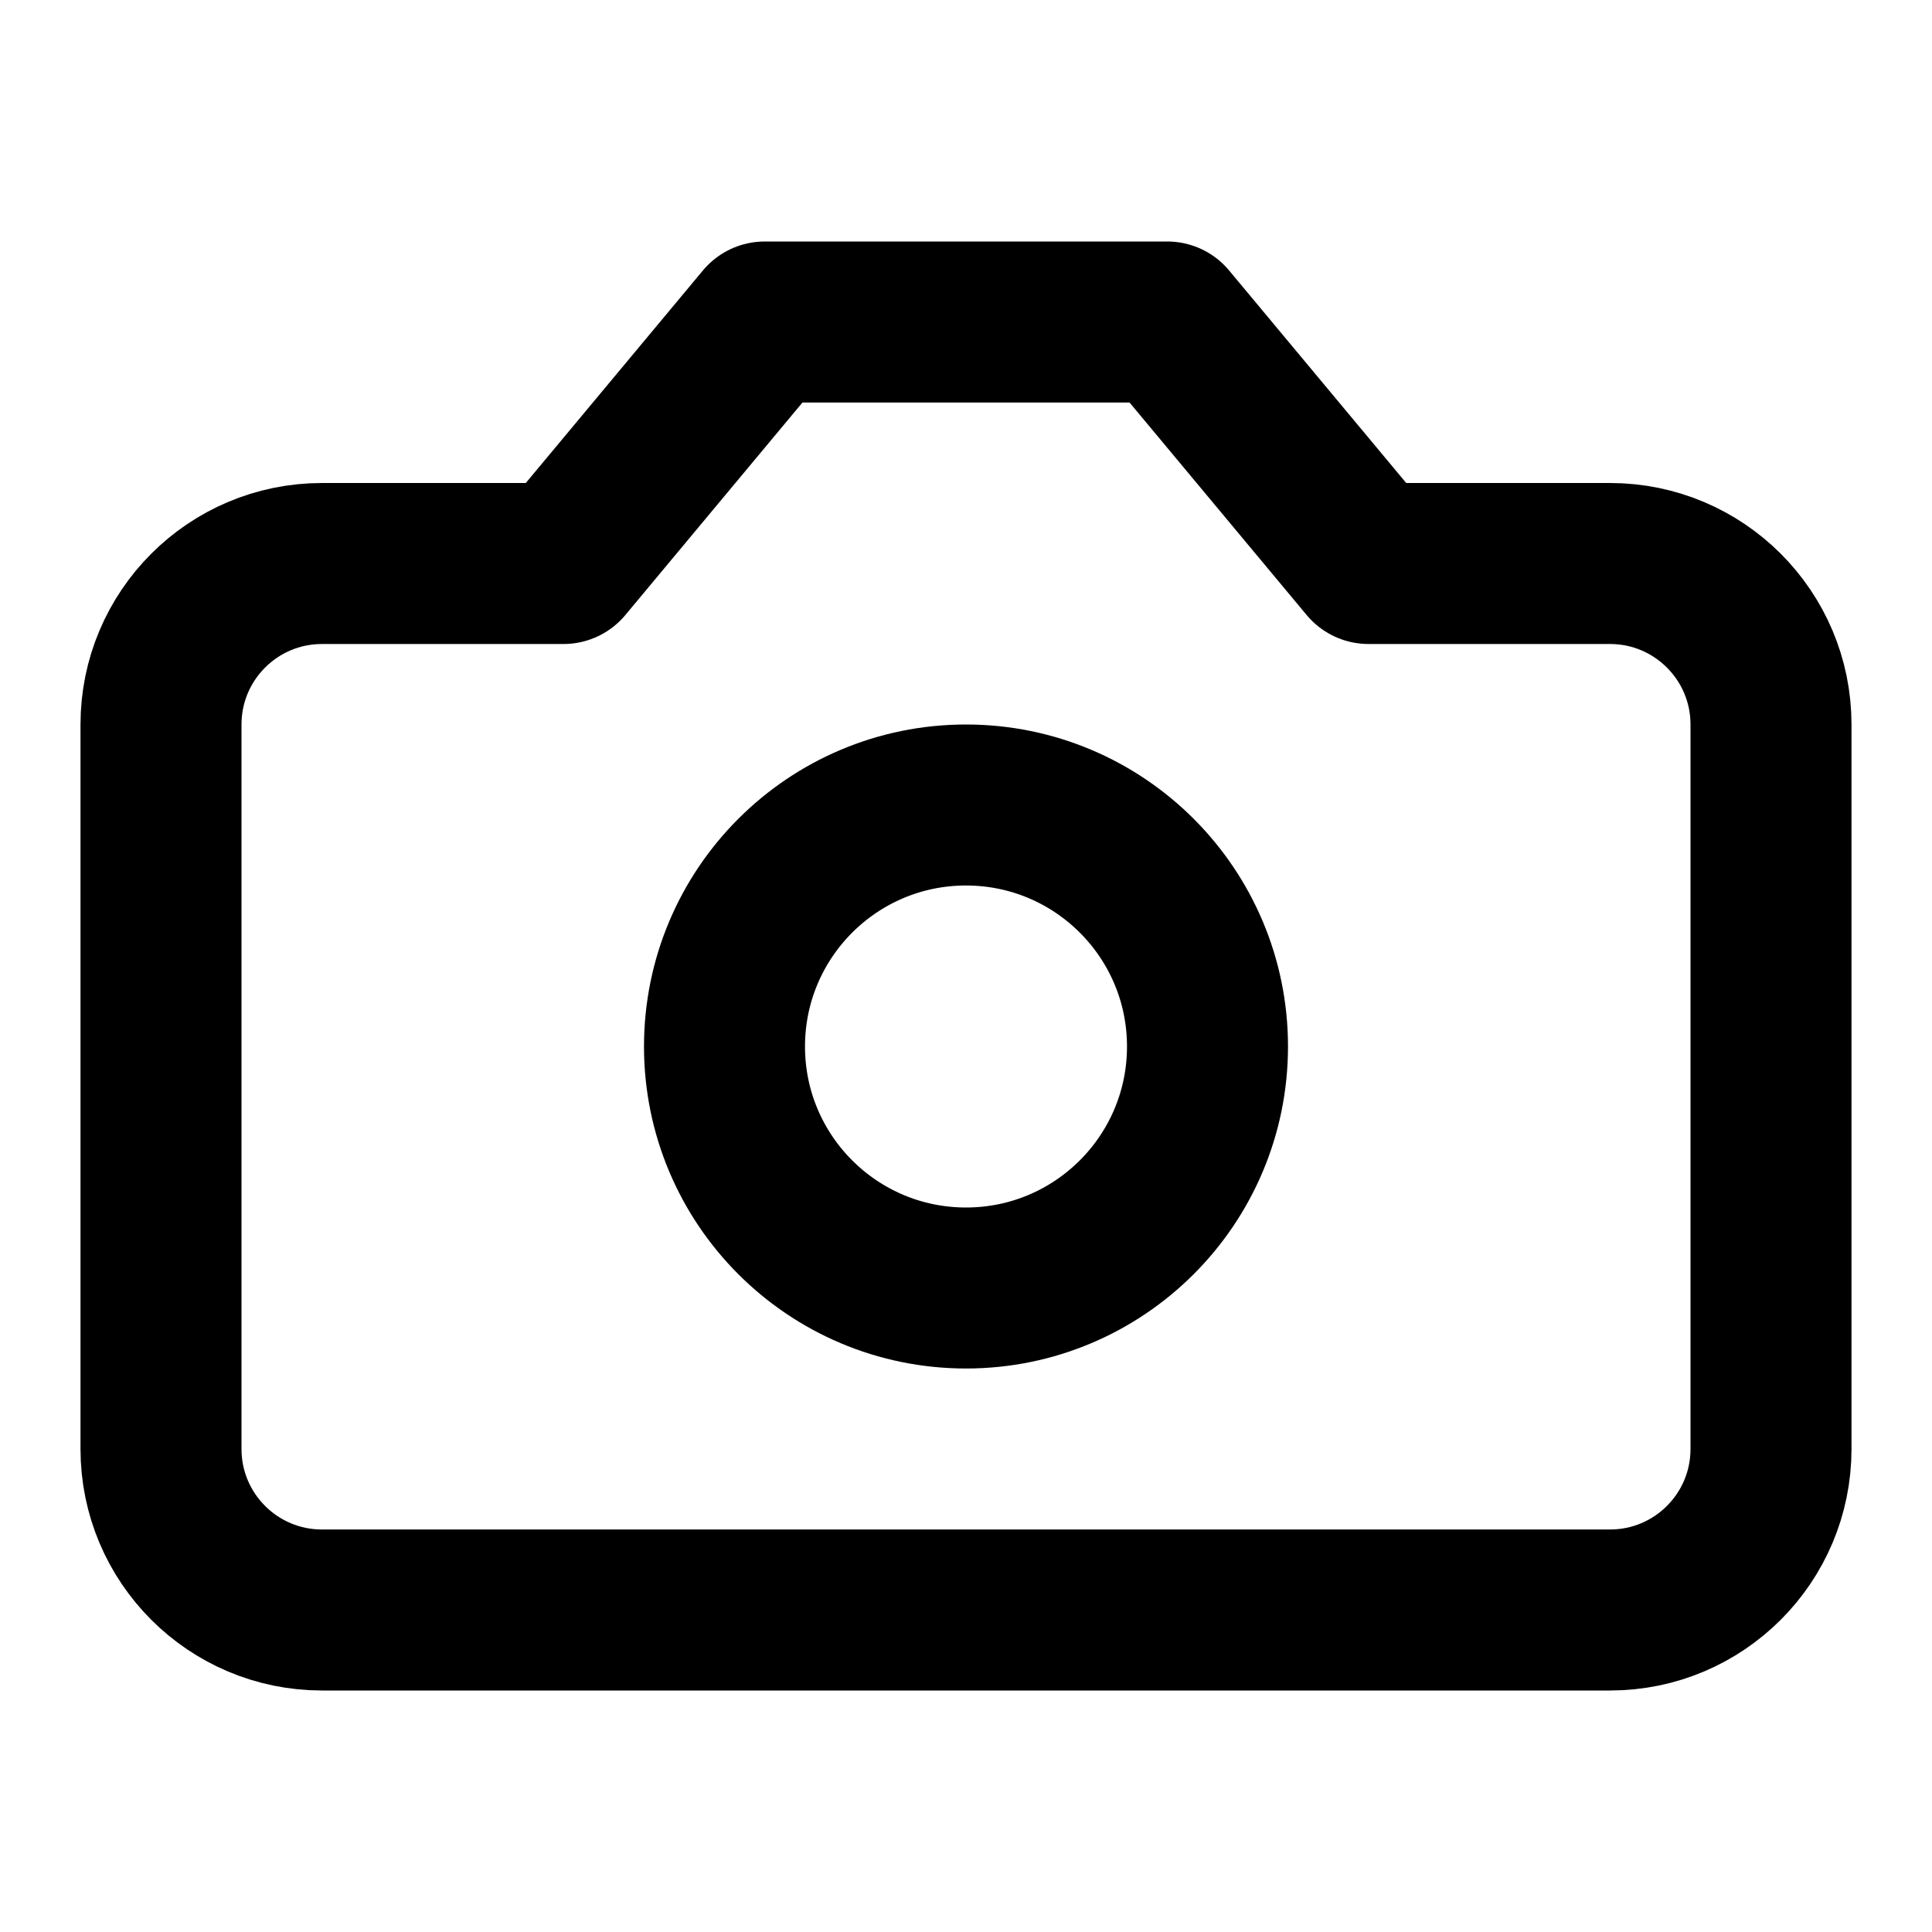
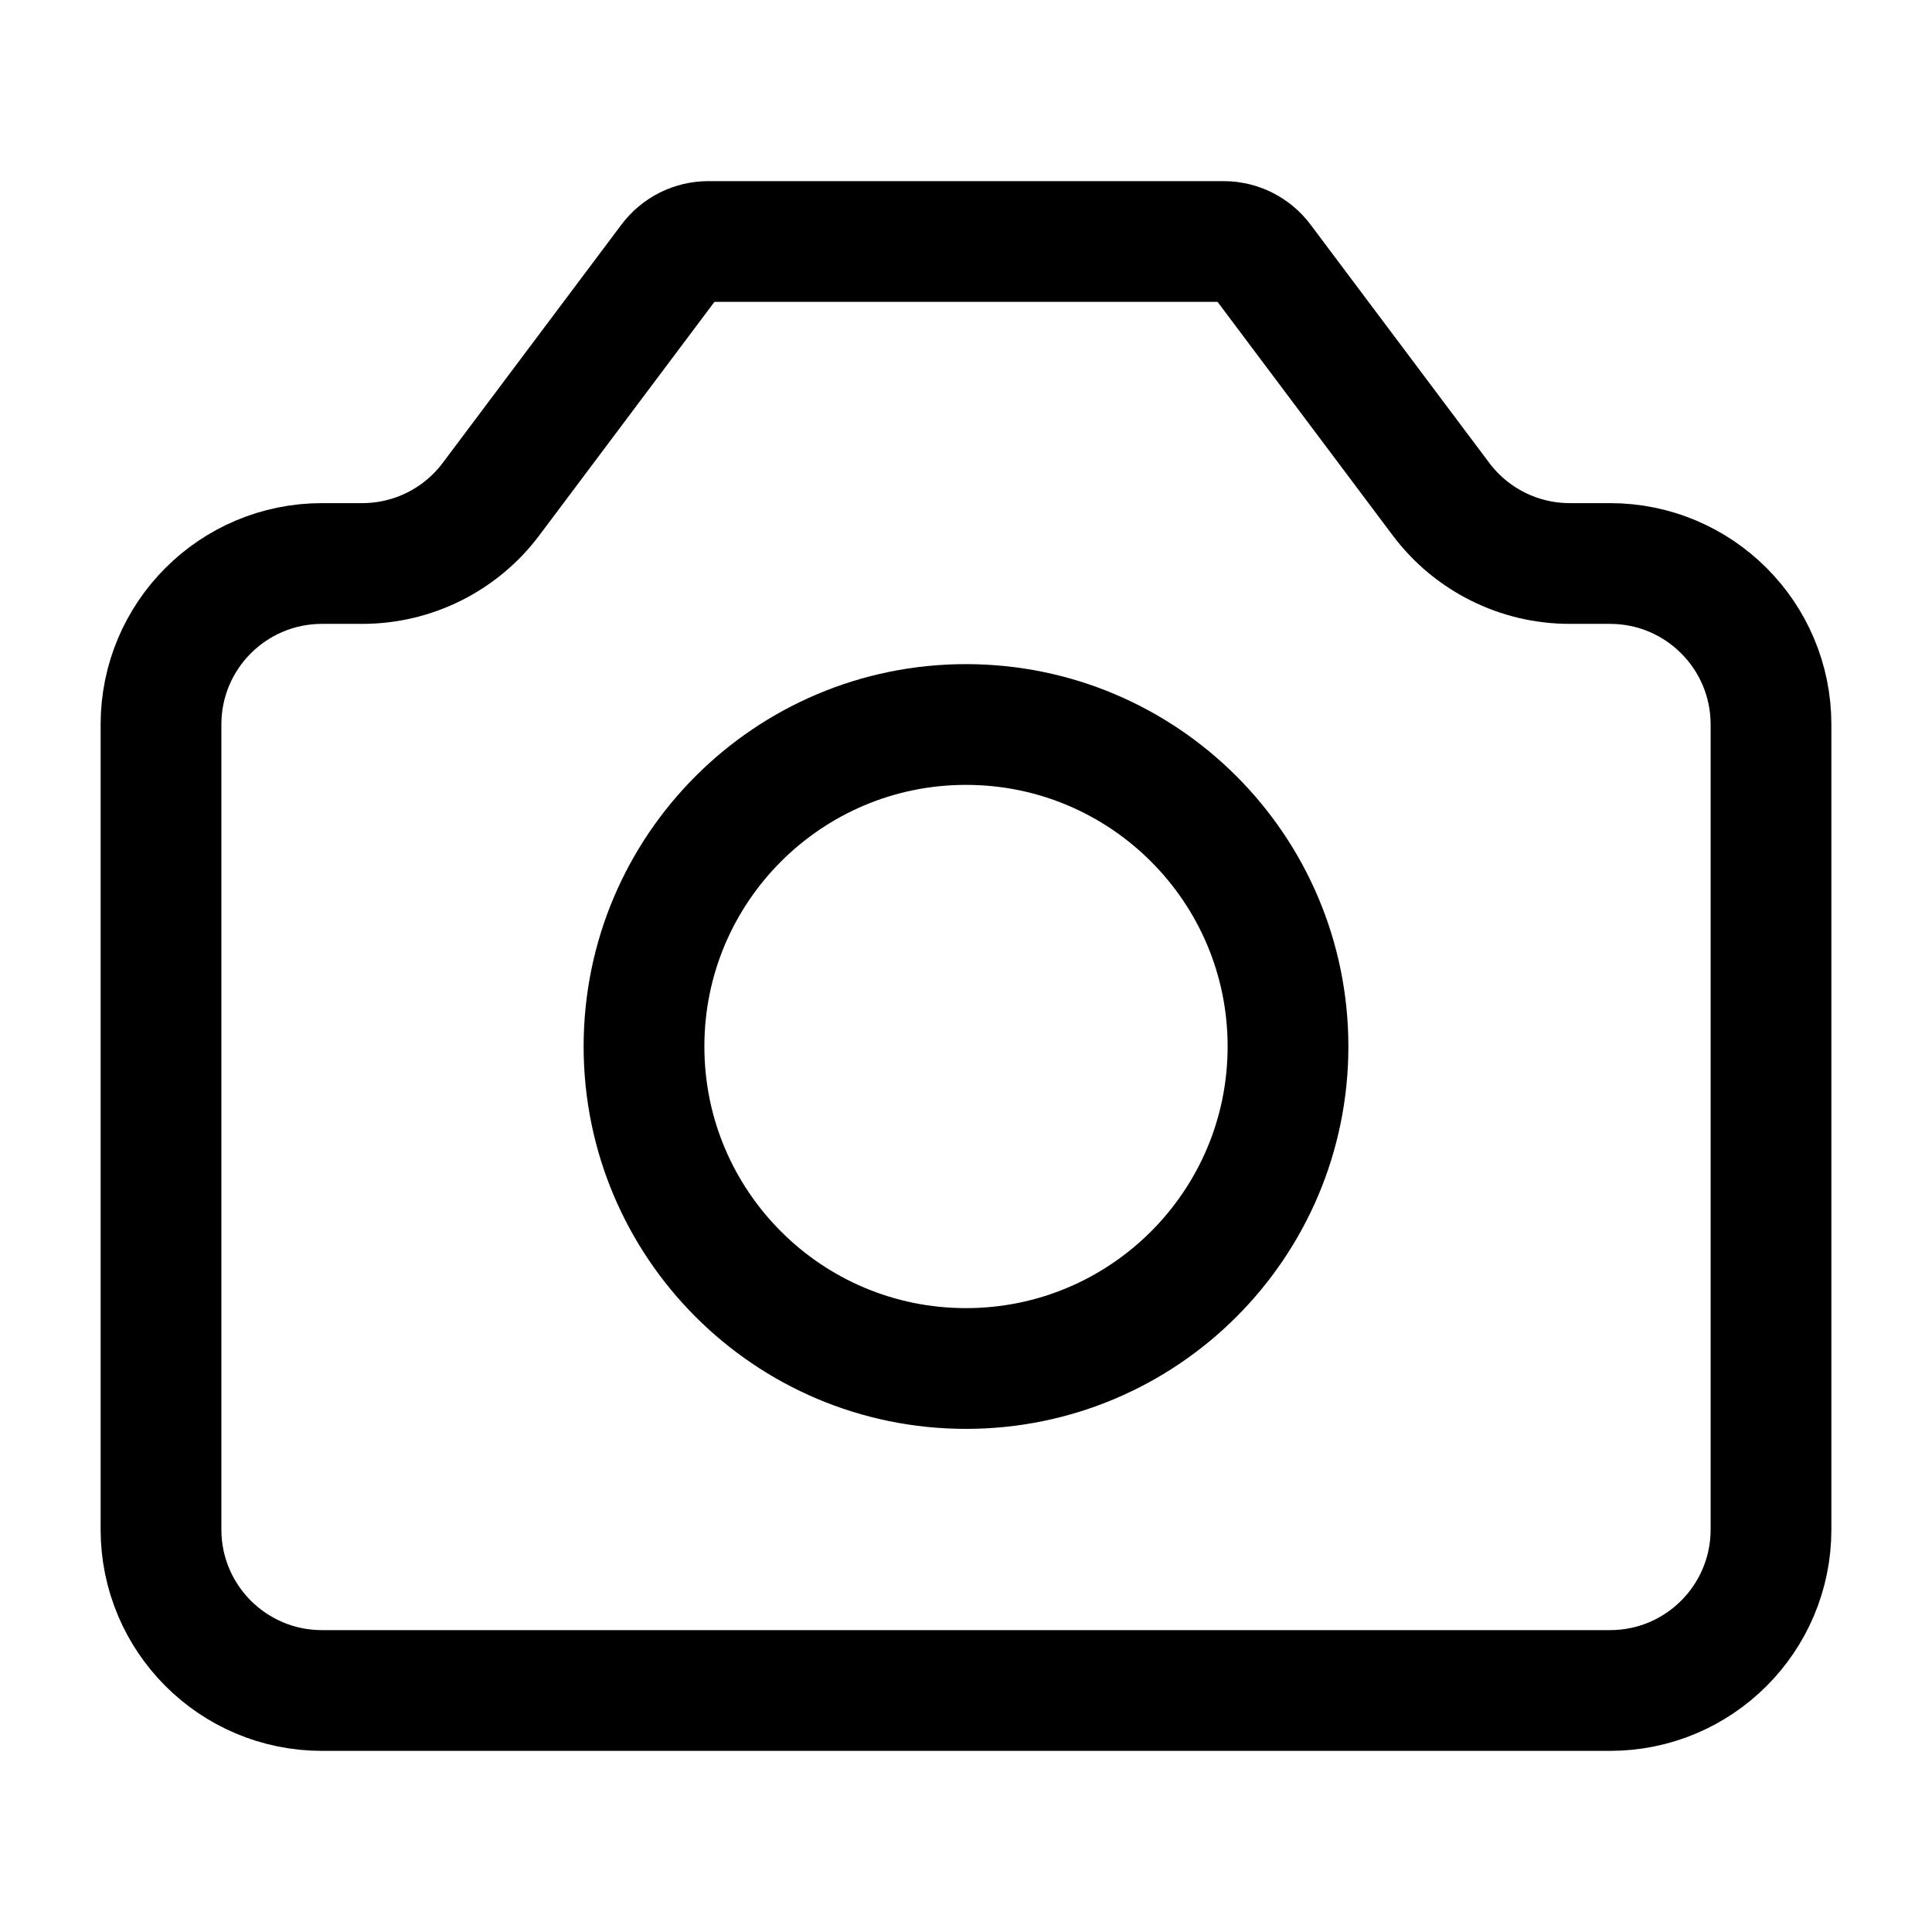
- <svg xmlns="http://www.w3.org/2000/svg" width="24" height="24" viewBox="0 0 24 24" fill="none" stroke="currentColor" stroke-width="2" stroke-linecap="round" stroke-linejoin="round">
-   <path d="M14.5 4h-5L7 7H4a2 2 0 0 0-2 2v9a2 2 0 0 0 2 2h16a2 2 0 0 0 2-2V9a2 2 0 0 0-2-2h-3l-2.5-3z" />
-   <circle cx="12" cy="13" r="3" />
+ <svg xmlns="http://www.w3.org/2000/svg" width="28" height="28" viewBox="0 0 24 24" fill="none">
+   <path d="M2 19V9C2 7.895 2.895 7 4 7H4.5C5.13 7 5.722 6.704 6.1 6.2L8.32 3.24C8.433 3.089 8.611 3 8.8 3H15.2C15.389 3 15.567 3.089 15.68 3.24L17.9 6.2C18.278 6.704 18.87 7 19.5 7H20C21.105 7 22 7.895 22 9V19C22 20.105 21.105 21 20 21H4C2.895 21 2 20.105 2 19Z" stroke="#000000" stroke-width="1.5" stroke-linecap="round" stroke-linejoin="round" />
+   <path d="M12 17C14.209 17 16 15.209 16 13C16 10.791 14.209 9 12 9C9.791 9 8 10.791 8 13C8 15.209 9.791 17 12 17Z" stroke="#000000" stroke-width="1.5" stroke-linecap="round" stroke-linejoin="round" />
</svg>
